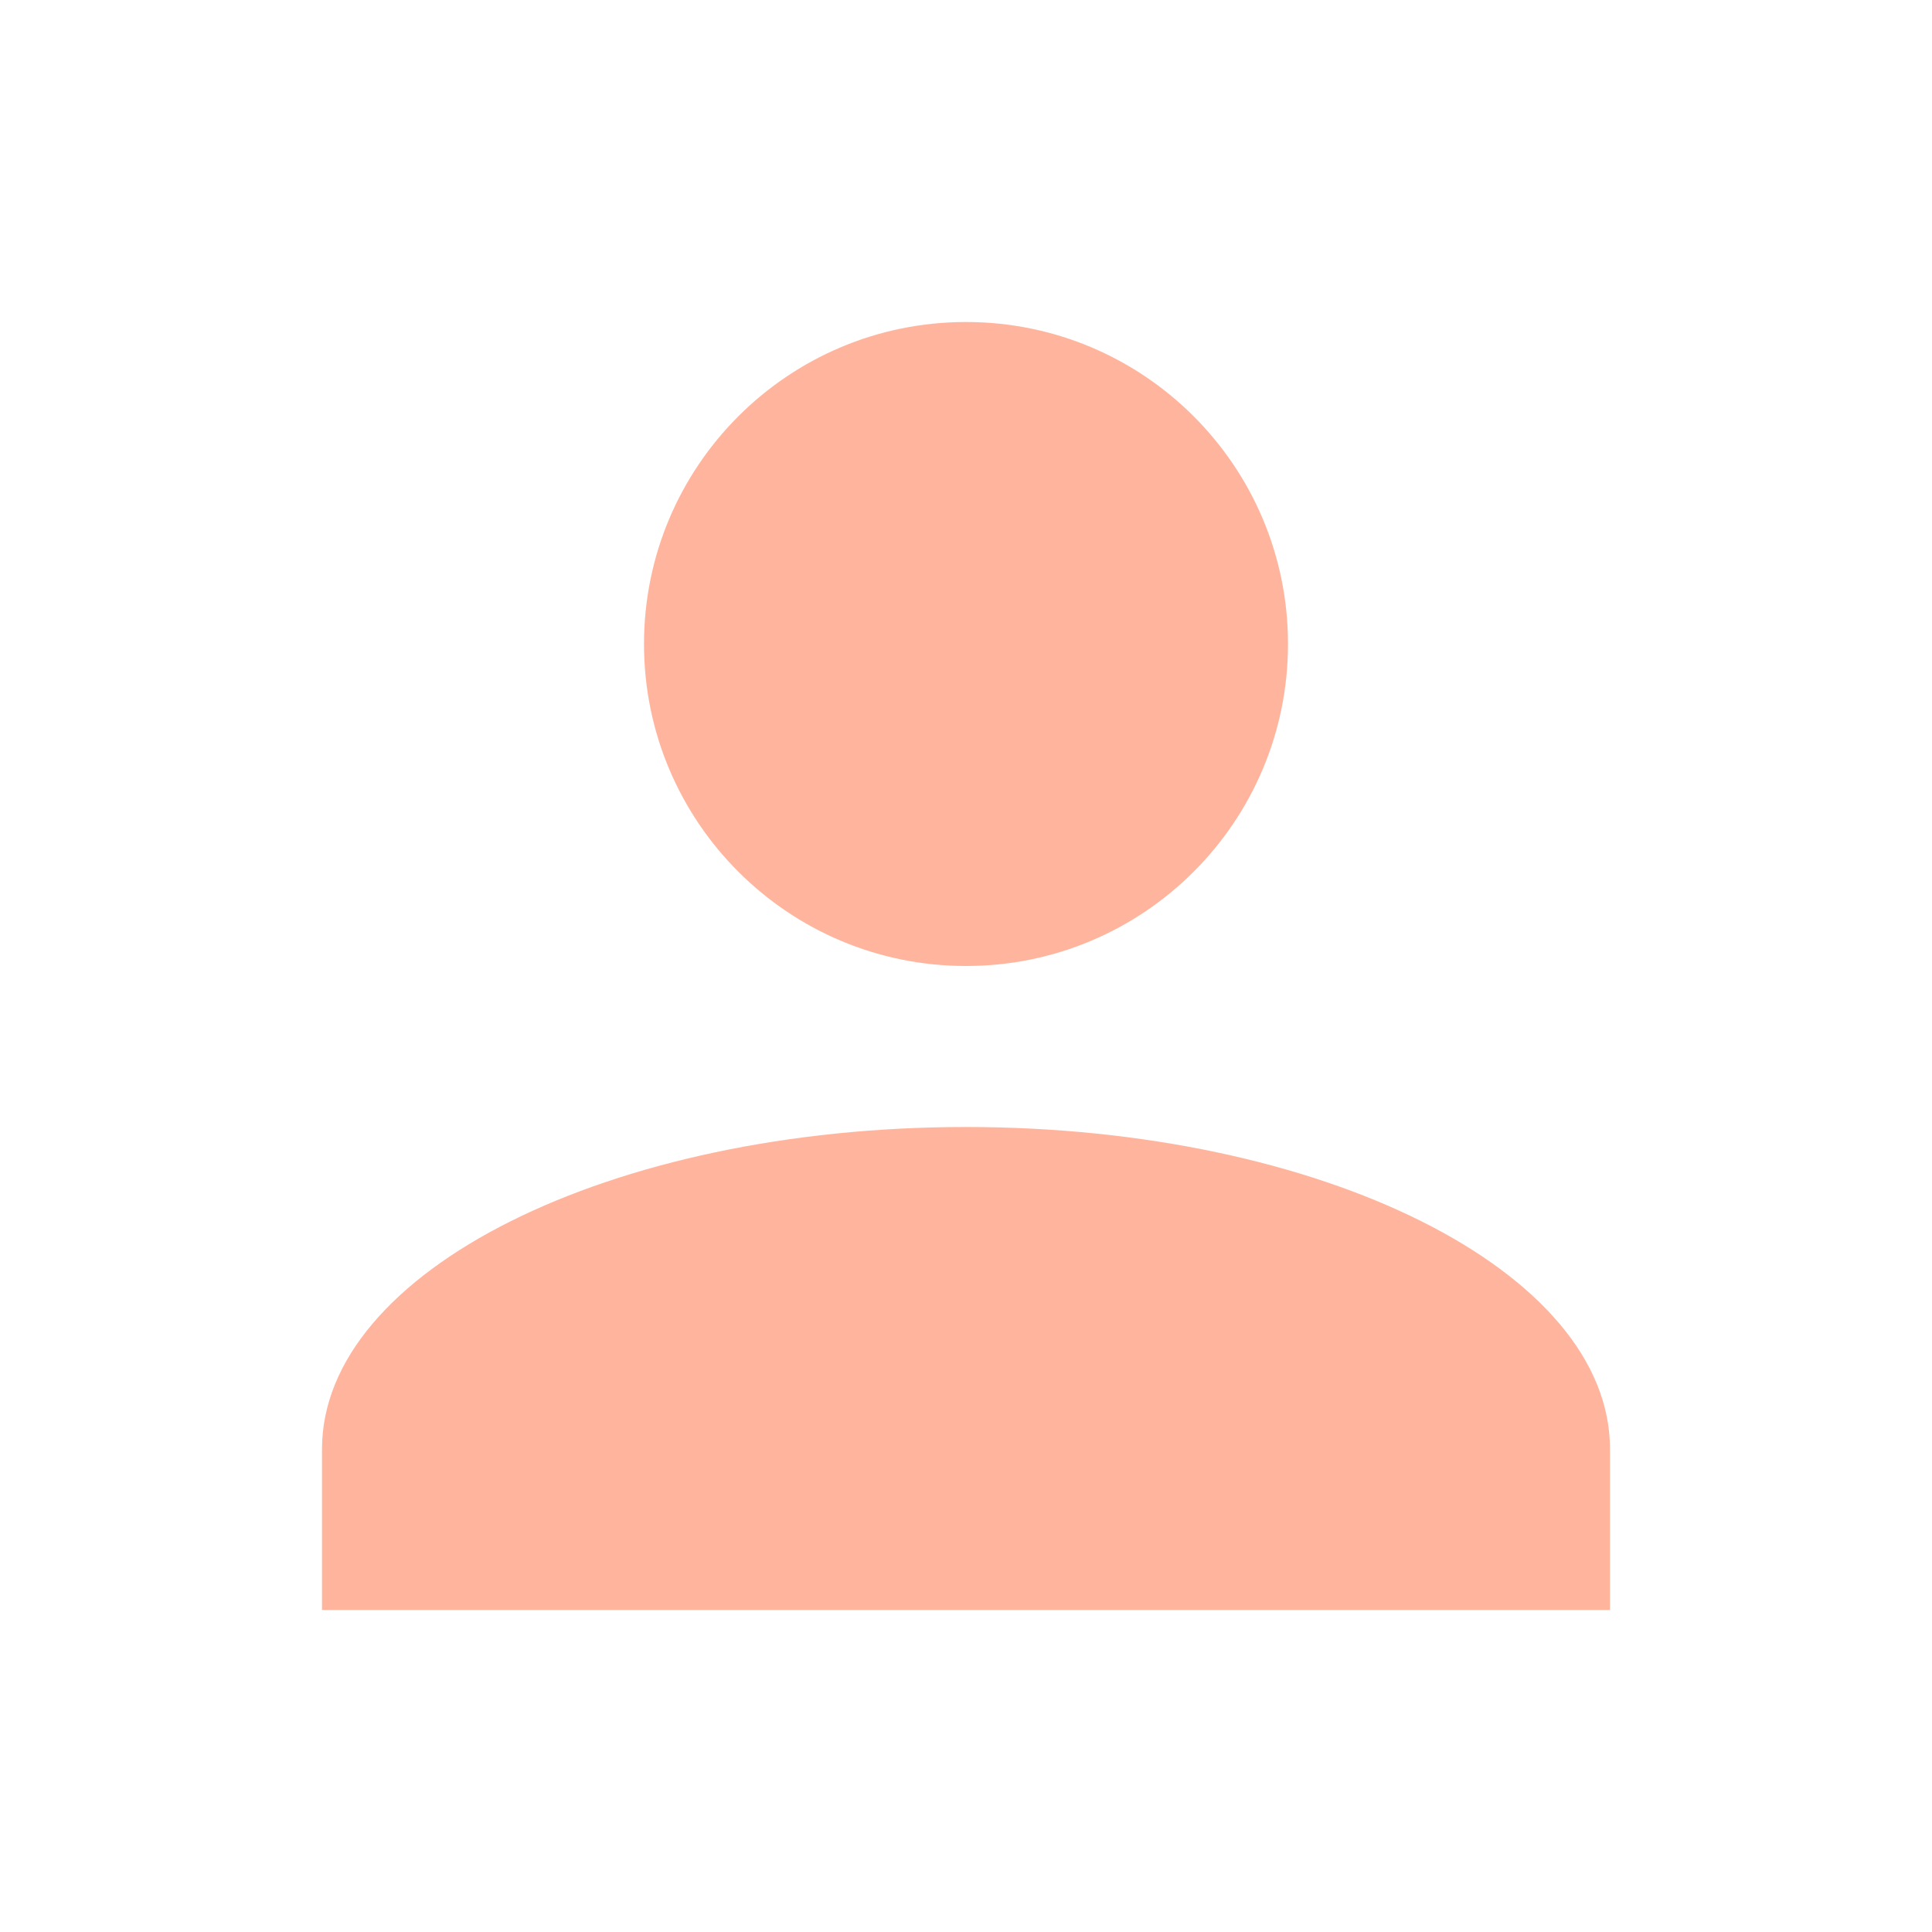
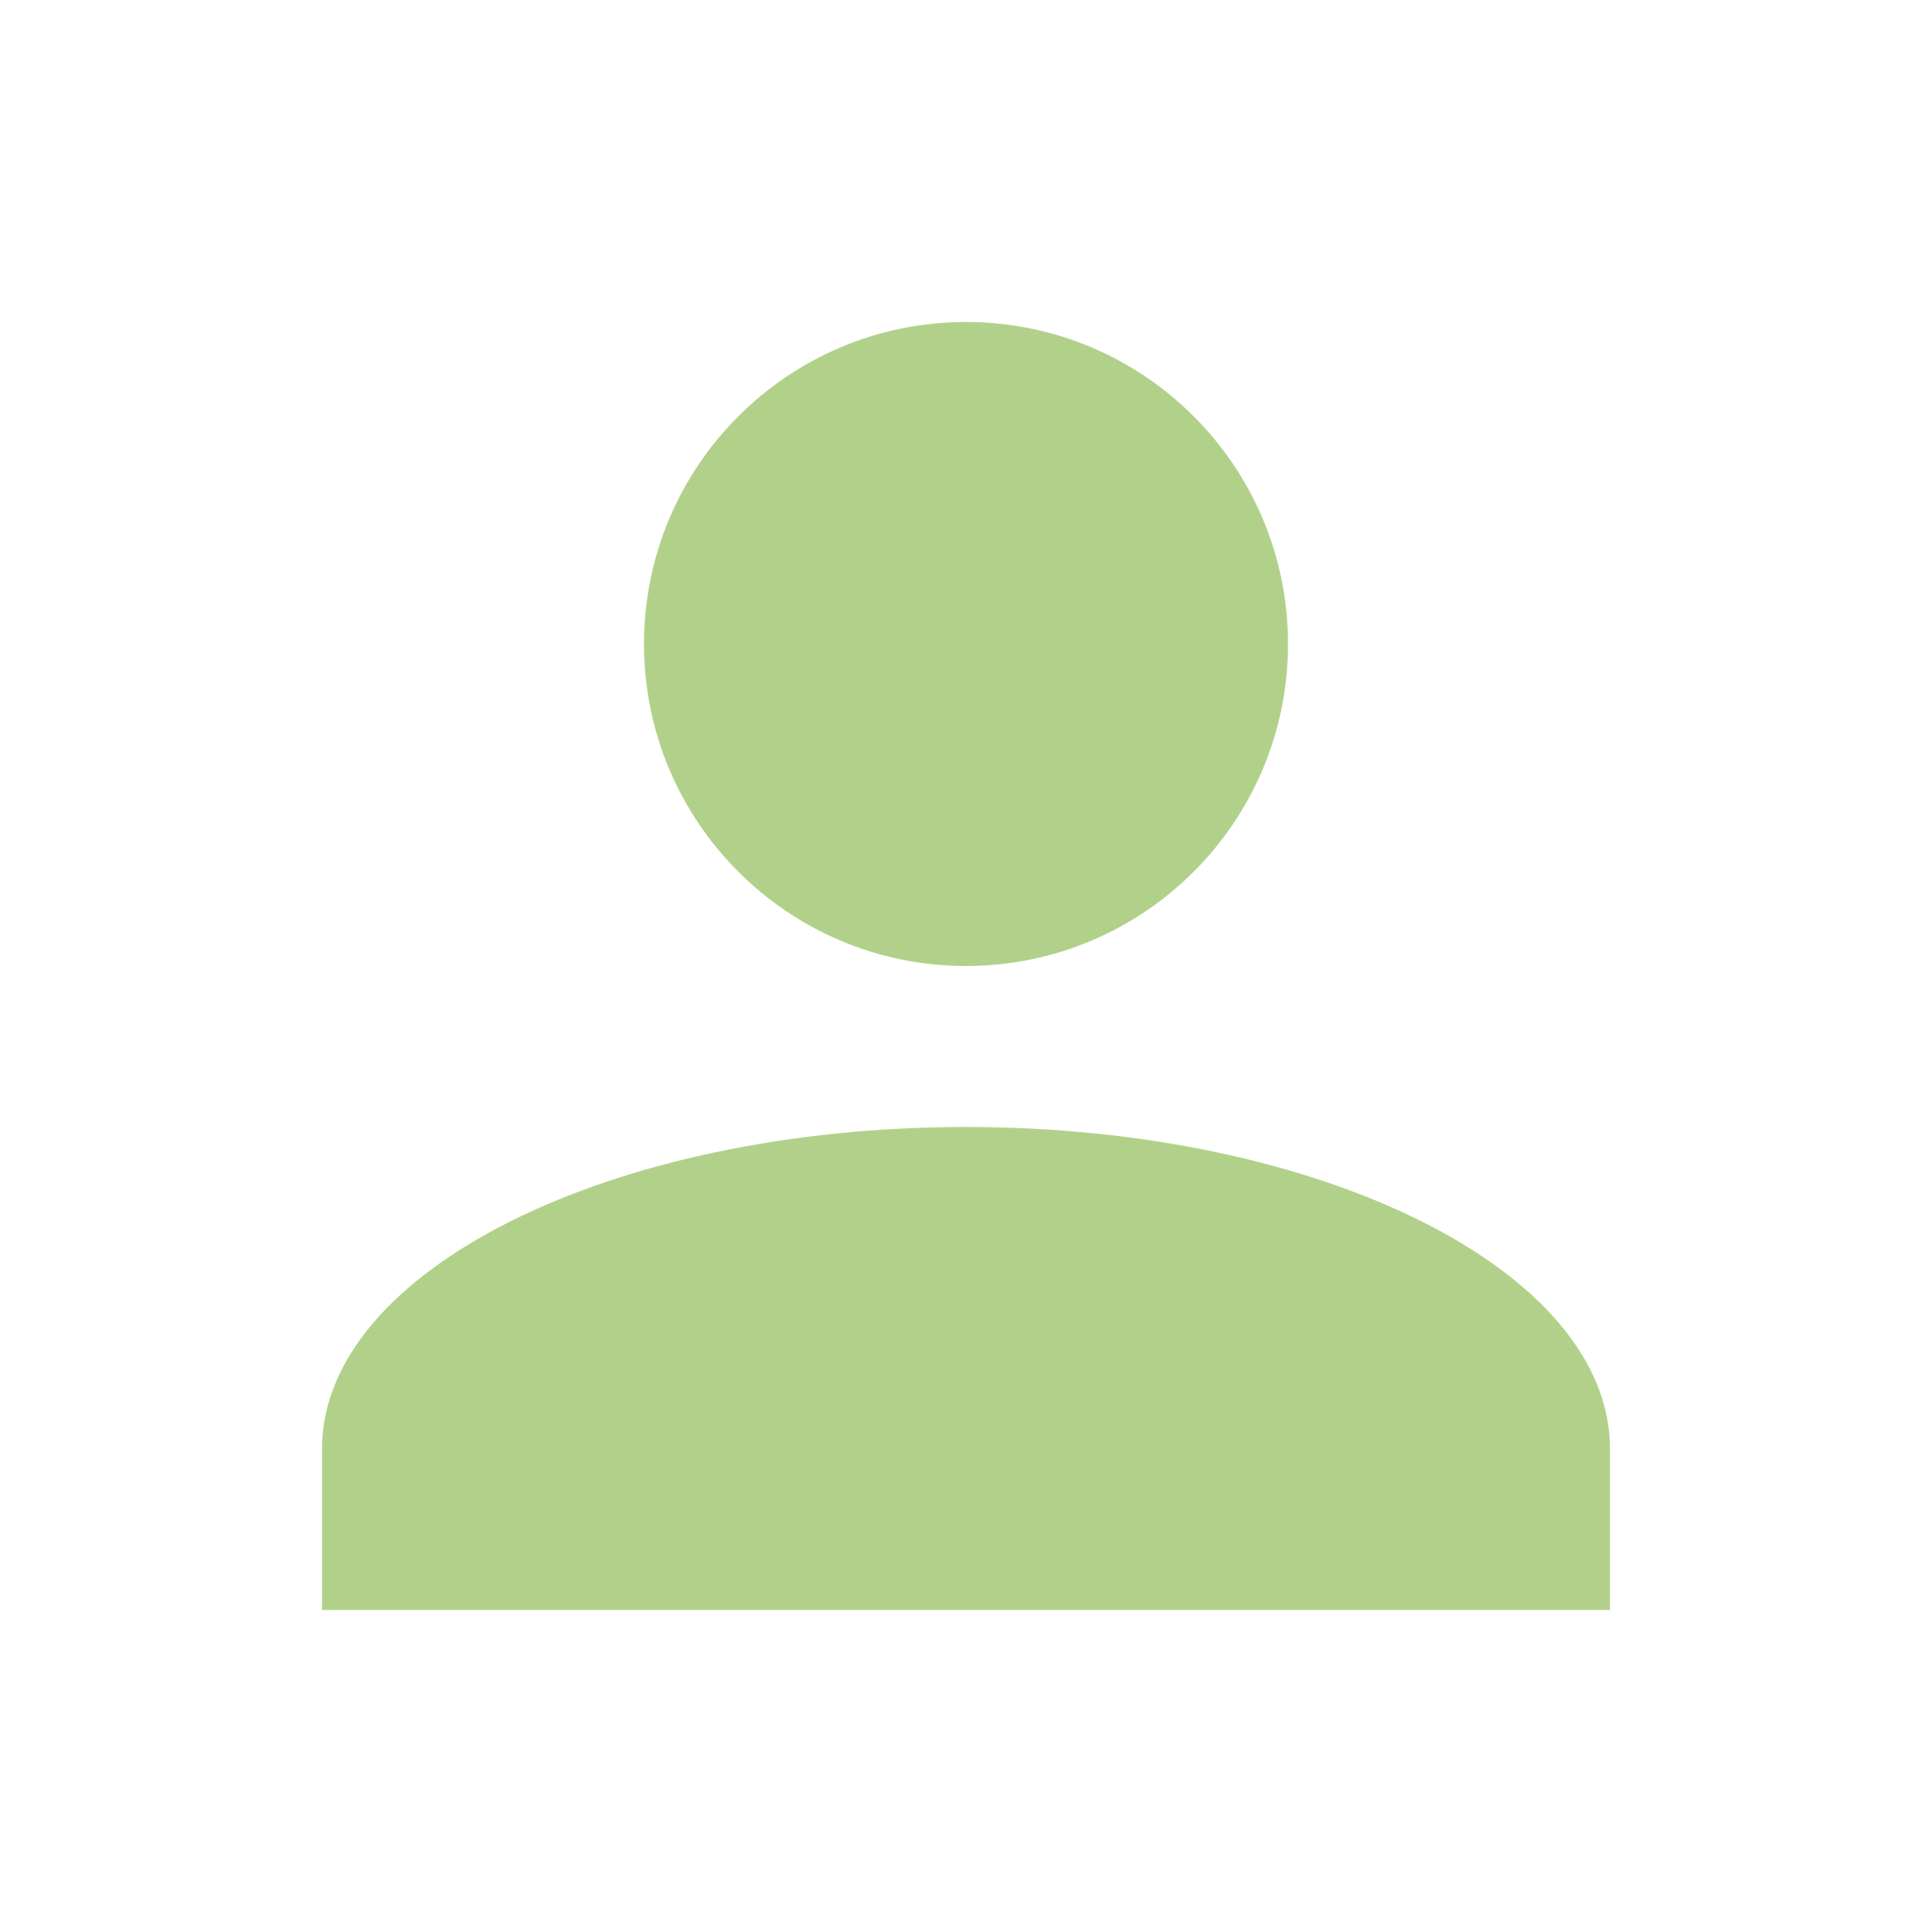
- <svg xmlns="http://www.w3.org/2000/svg" fill="#FFB59D" preserveAspectRatio="xMidYMid meet" id="mdi-account" viewBox="0 0 24 24">
+ <svg xmlns="http://www.w3.org/2000/svg" fill="#B1D18A" preserveAspectRatio="xMidYMid meet" id="mdi-account" viewBox="0 0 24 24">
  <path d="M12,4A4,4 0 0,1 16,8A4,4 0 0,1 12,12A4,4 0 0,1 8,8A4,4 0 0,1 12,4M12,14C16.42,14 20,15.79 20,18V20H4V18C4,15.79 7.58,14 12,14Z" />
</svg>
